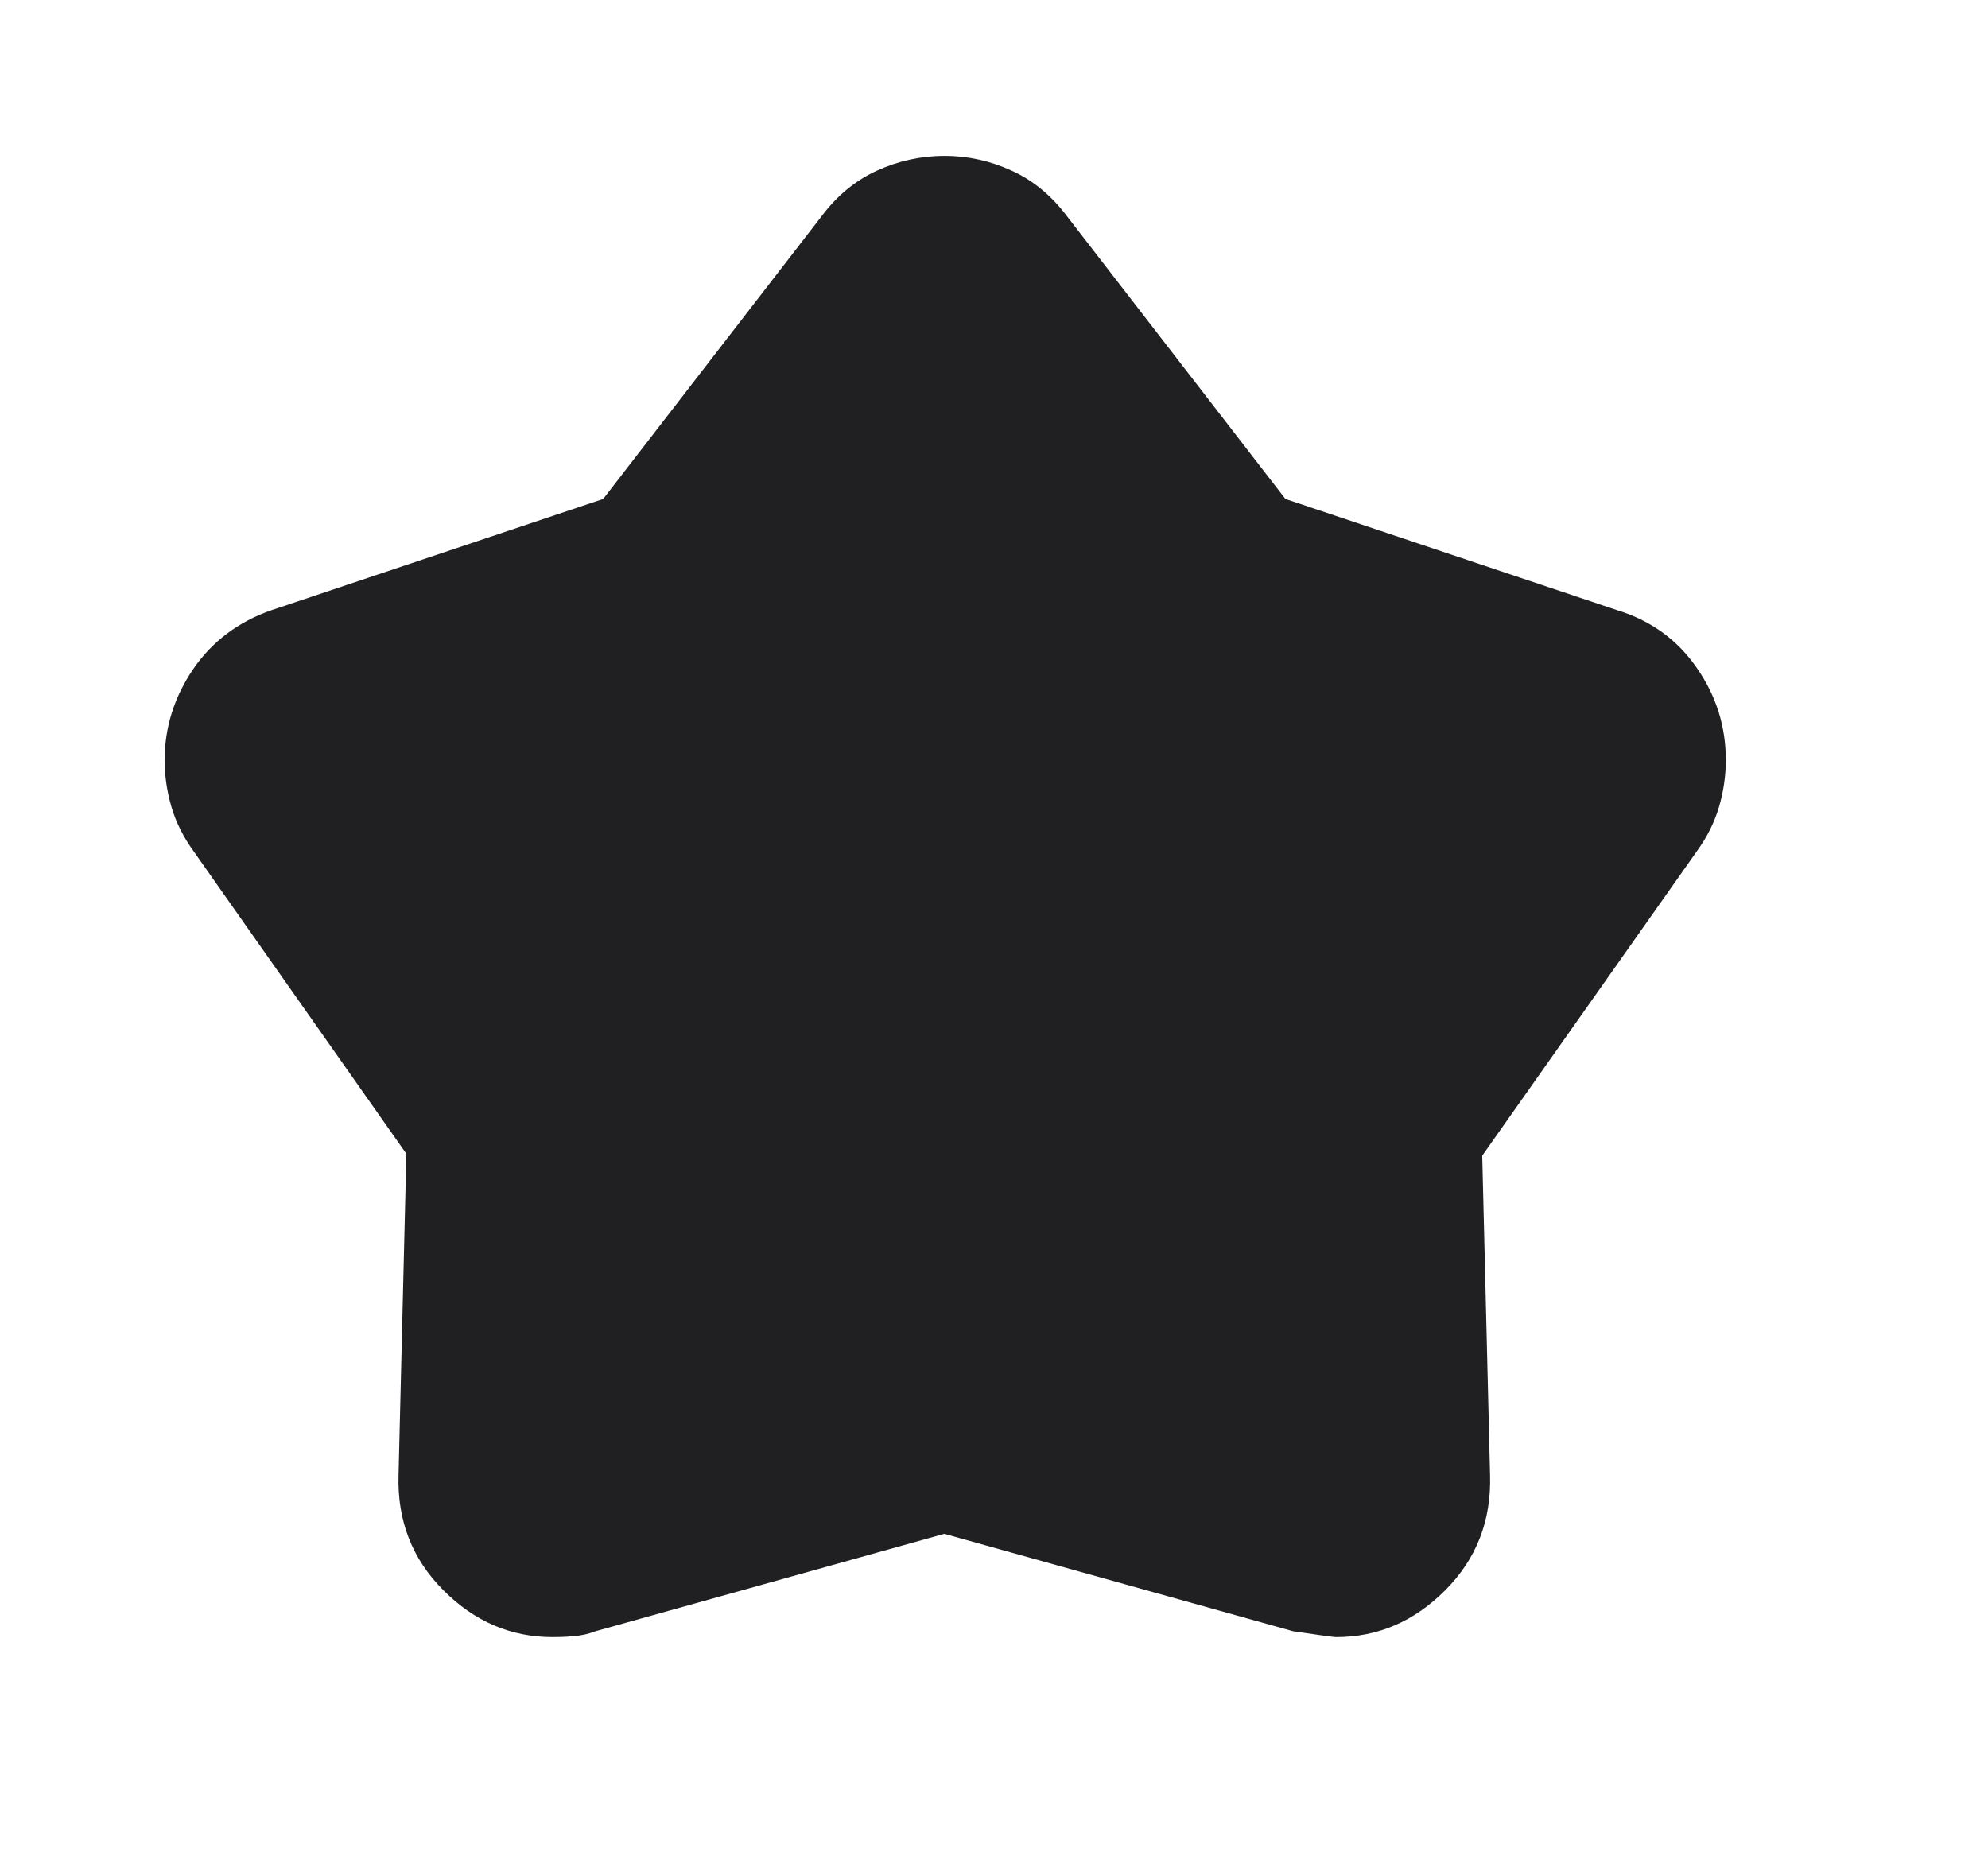
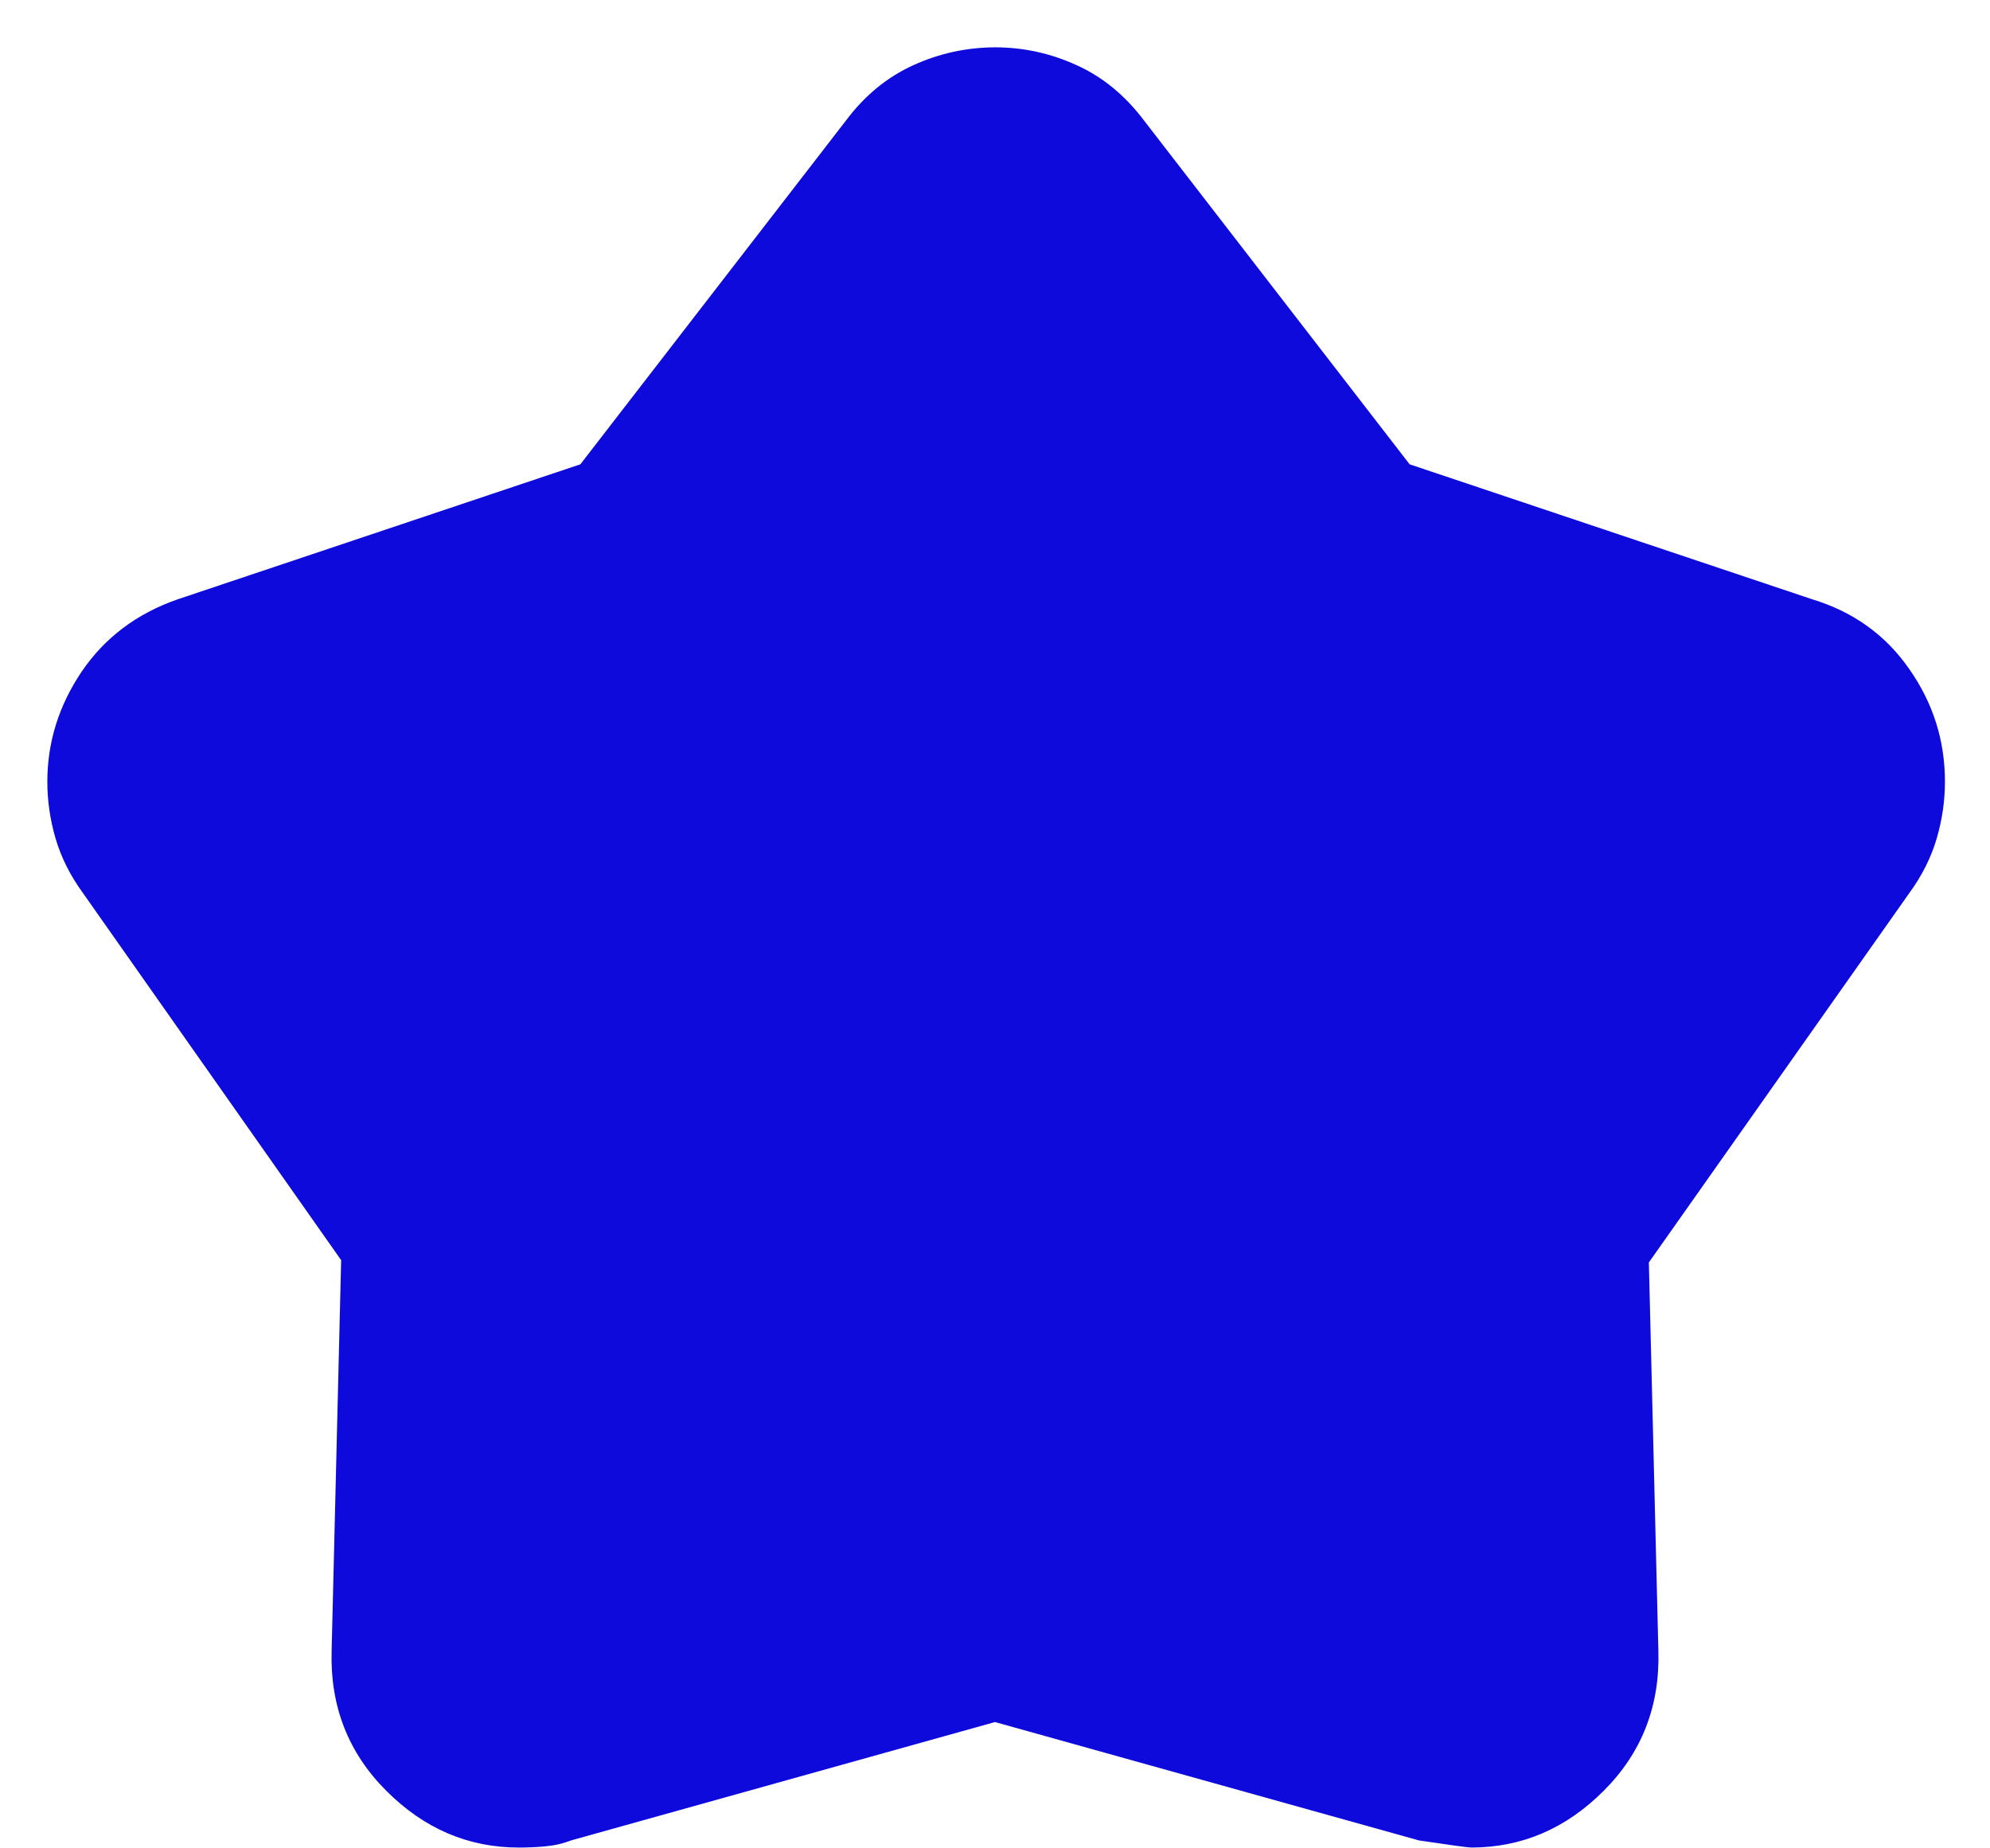
- <svg xmlns="http://www.w3.org/2000/svg" width="17" height="16" viewBox="0 0 17 16" fill="none">
-   <path d="M5.158 4.267L7.025 1.85C7.158 1.672 7.317 1.542 7.5 1.459C7.684 1.375 7.875 1.334 8.075 1.333C8.275 1.333 8.467 1.375 8.65 1.459C8.834 1.542 8.992 1.673 9.125 1.85L10.992 4.267L13.825 5.217C14.114 5.305 14.342 5.469 14.508 5.709C14.675 5.948 14.758 6.211 14.758 6.5C14.758 6.633 14.739 6.767 14.7 6.9C14.661 7.033 14.597 7.161 14.508 7.283L12.675 9.883L12.742 12.617C12.753 13.005 12.625 13.333 12.358 13.6C12.092 13.867 11.781 14 11.425 14C11.403 14 11.281 13.983 11.058 13.95L8.075 13.117L5.092 13.95C5.036 13.972 4.975 13.986 4.908 13.992C4.842 13.998 4.781 14 4.725 14C4.369 14 4.058 13.867 3.792 13.6C3.525 13.333 3.397 13.005 3.408 12.617L3.475 9.867L1.658 7.283C1.569 7.161 1.505 7.033 1.466 6.9C1.427 6.767 1.408 6.633 1.408 6.5C1.408 6.222 1.489 5.964 1.65 5.725C1.812 5.487 2.037 5.317 2.325 5.217L5.158 4.267Z" fill="#201F22" />
+ <svg xmlns="http://www.w3.org/2000/svg" width="14" height="13" viewBox="0 0 14 13" fill="none">
+   <path d="M4.083 3.267L5.95 0.85C6.083 0.672 6.242 0.542 6.425 0.459C6.609 0.375 6.8 0.334 7 0.333C7.2 0.333 7.392 0.375 7.575 0.459C7.759 0.542 7.917 0.673 8.05 0.85L9.917 3.267L12.75 4.217C13.039 4.305 13.267 4.469 13.433 4.709C13.6 4.948 13.683 5.211 13.683 5.5C13.683 5.633 13.664 5.767 13.625 5.9C13.586 6.033 13.522 6.161 13.433 6.283L11.6 8.883L11.667 11.617C11.678 12.005 11.55 12.333 11.283 12.6C11.017 12.867 10.706 13 10.35 13C10.328 13 10.206 12.983 9.983 12.95L7 12.117L4.017 12.95C3.961 12.972 3.9 12.986 3.833 12.992C3.767 12.998 3.706 13 3.65 13C3.294 13 2.983 12.867 2.717 12.6C2.45 12.333 2.322 12.005 2.333 11.617L2.4 8.867L0.583 6.283C0.494 6.161 0.43 6.033 0.391 5.9C0.352 5.767 0.333 5.633 0.333 5.5C0.333 5.222 0.414 4.964 0.575 4.725C0.737 4.487 0.962 4.317 1.25 4.217L4.083 3.267Z" fill="#0E0ADB" />
</svg>
